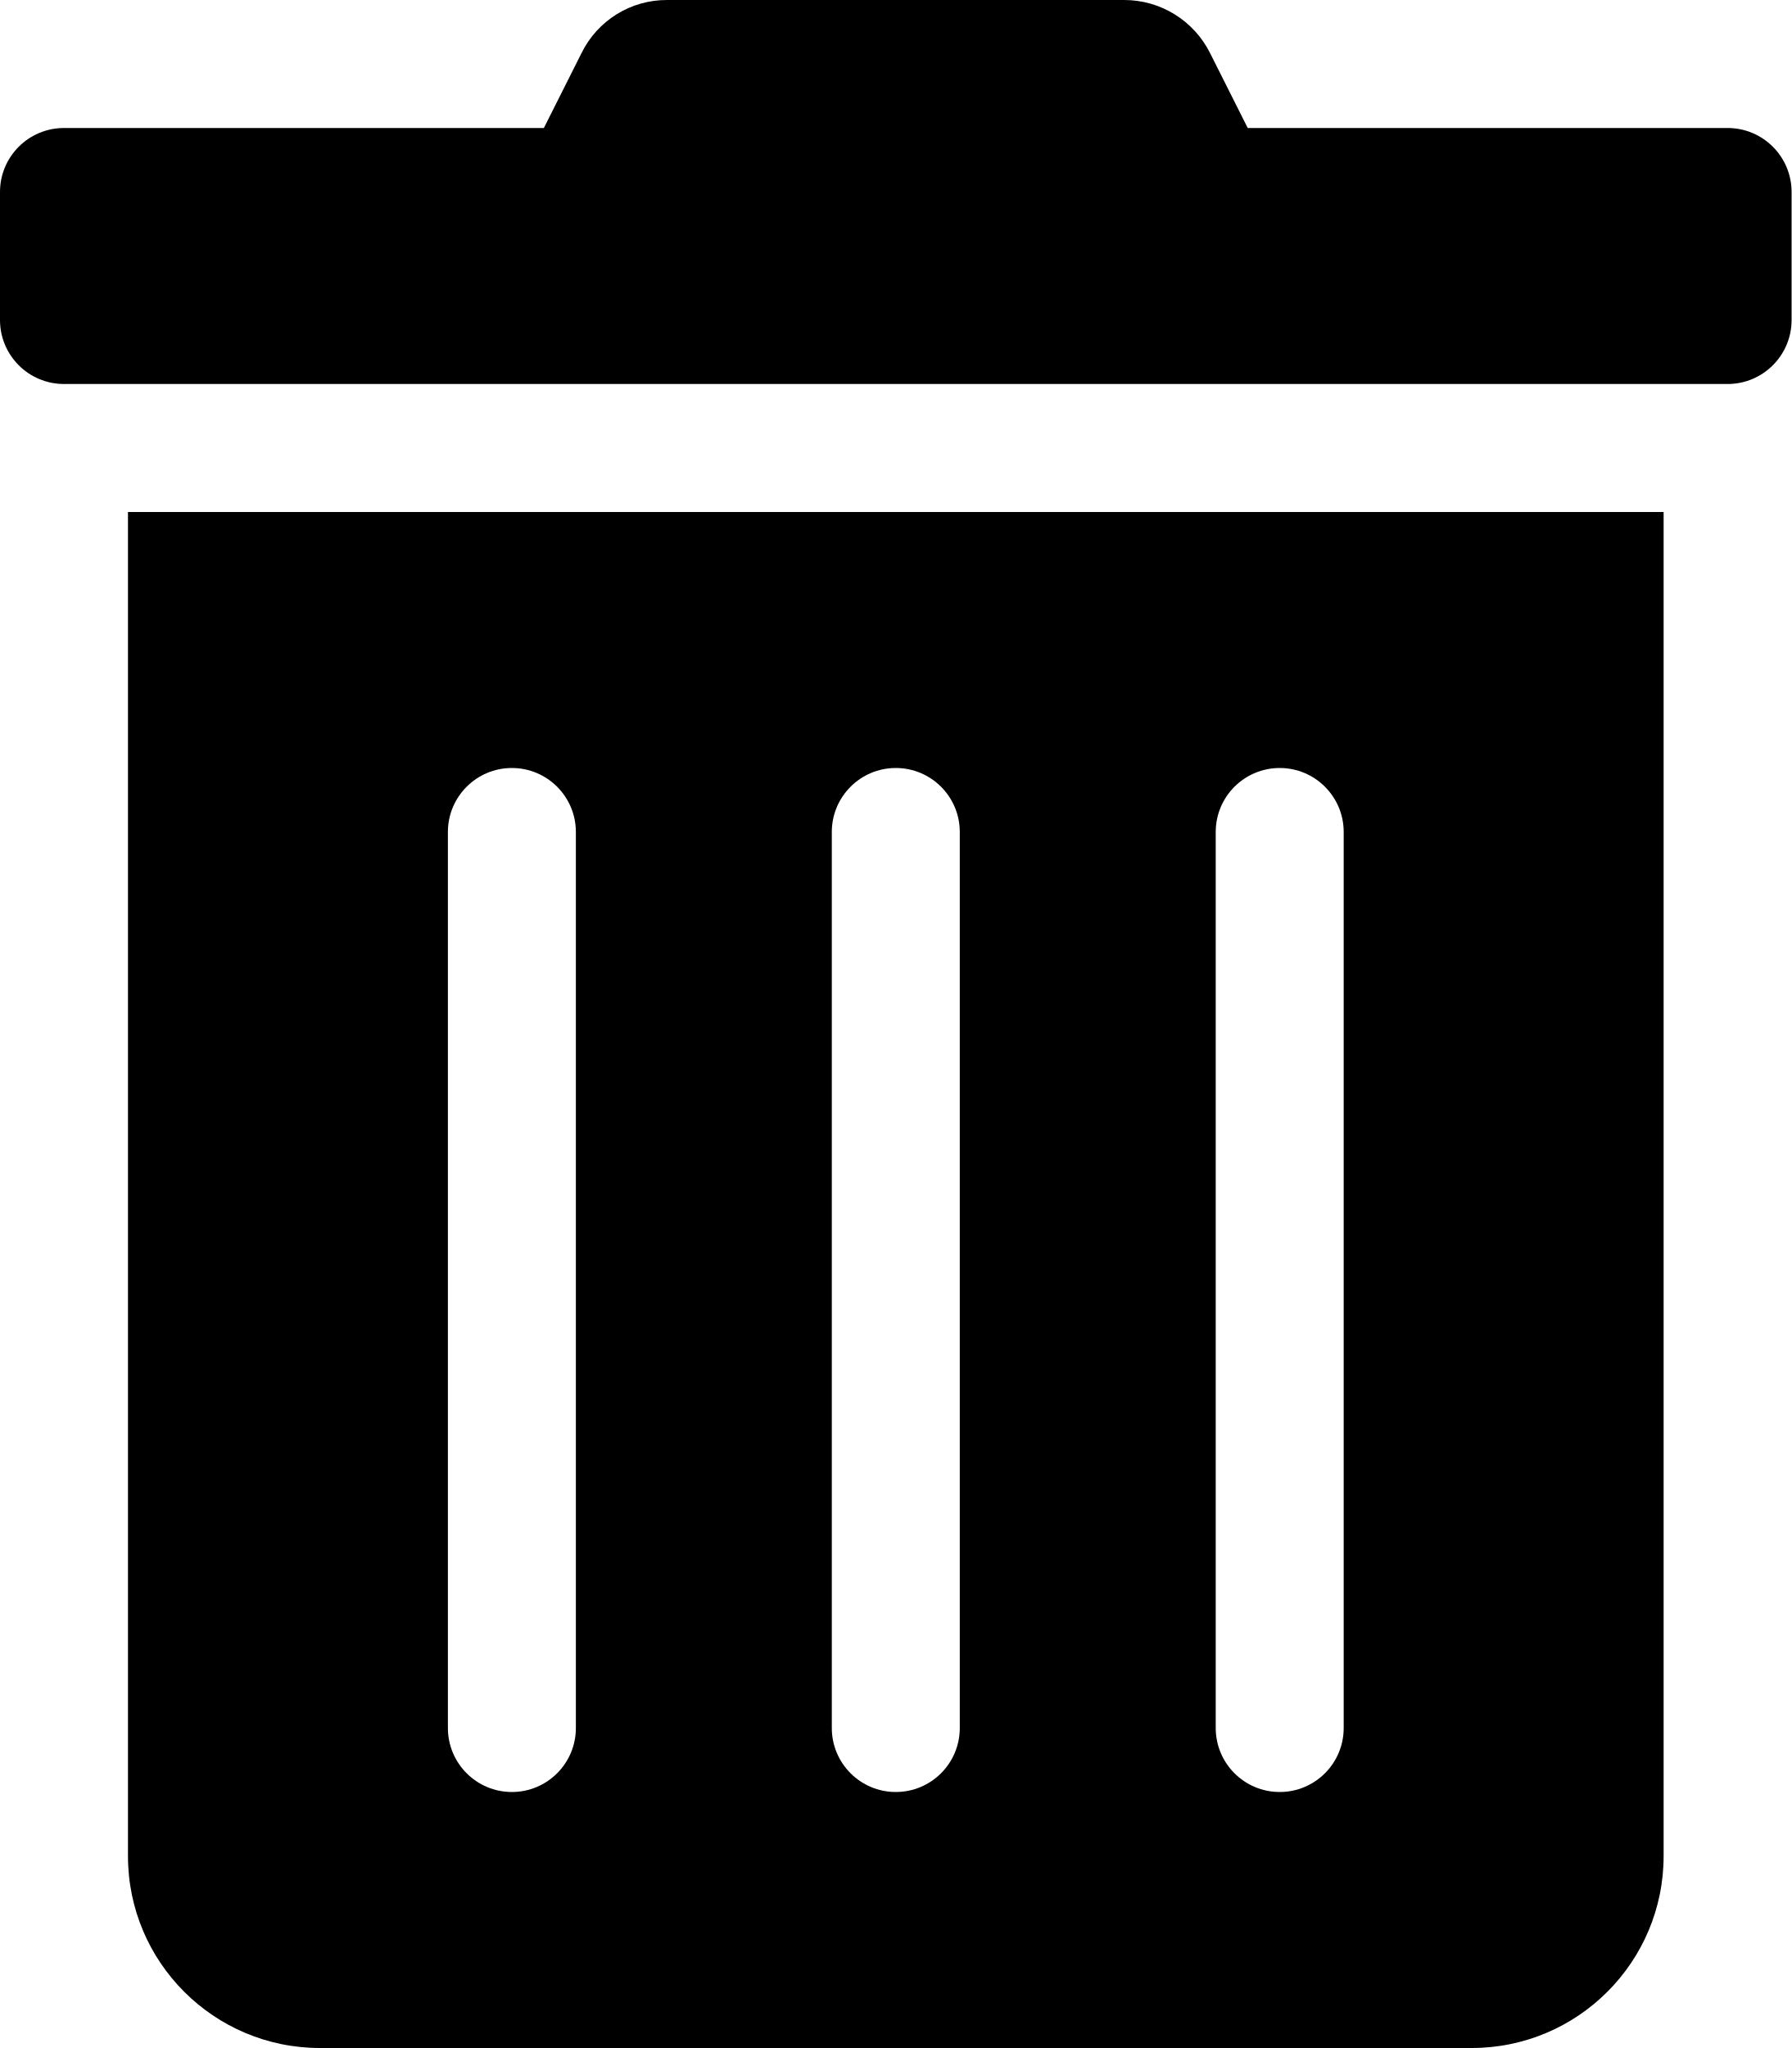
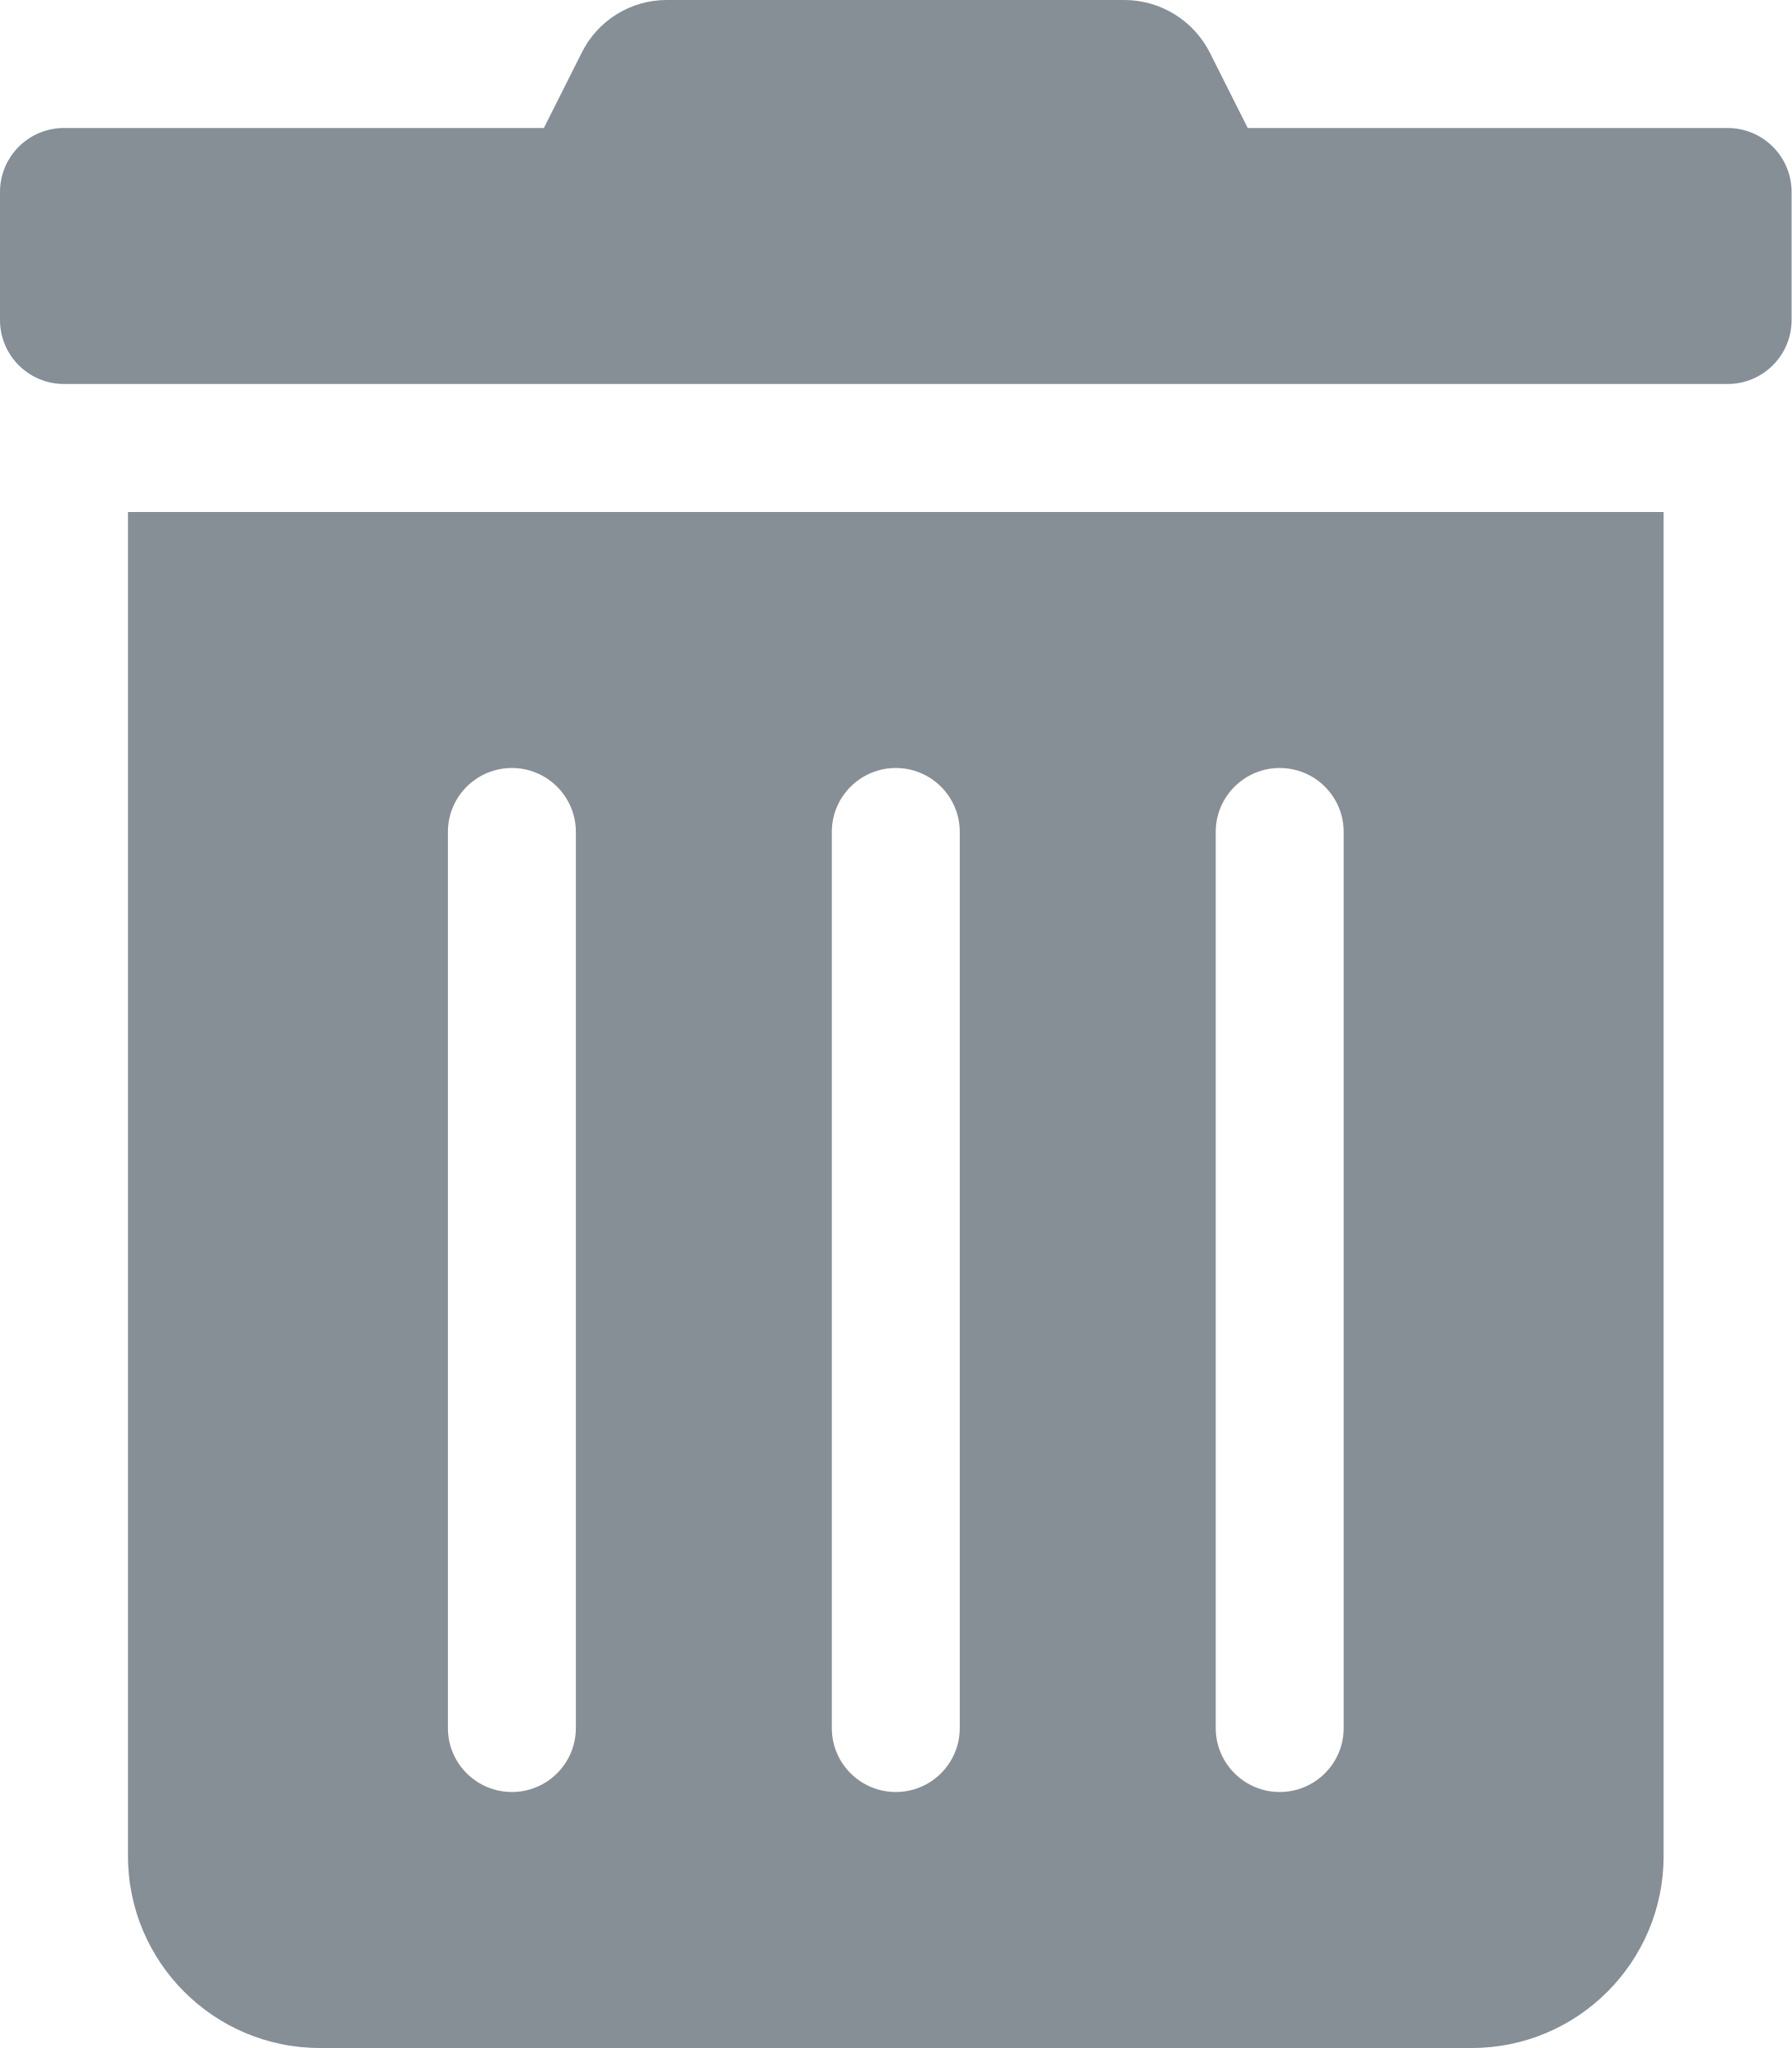
<svg xmlns="http://www.w3.org/2000/svg" aria-hidden="true" focusable="false" data-prefix="fas" data-icon="trash-alt" class="svg-inline--fa fa-trash-alt fa-w-14" role="img" viewBox="0 0 448 512">
-   <path fill="currentColor" d="M32 464a48 48 0 0 0 48 48h288a48 48 0 0 0 48-48V128H32zm272-256a16 16 0 0 1 32 0v224a16 16 0 0 1-32 0zm-96 0a16 16 0 0 1 32 0v224a16 16 0 0 1-32 0zm-96 0a16 16 0 0 1 32 0v224a16 16 0 0 1-32 0zM432 32H312l-9.4-18.7A24 24 0 0 0 281.1 0H166.8a23.72 23.72 0 0 0-21.4 13.3L136 32H16A16 16 0 0 0 0 48v32a16 16 0 0 0 16 16h416a16 16 0 0 0 16-16V48a16 16 0 0 0-16-16z" />
+   <path fill="#868e96" d="M32 464a48 48 0 0 0 48 48h288a48 48 0 0 0 48-48V128H32zm272-256a16 16 0 0 1 32 0v224a16 16 0 0 1-32 0zm-96 0a16 16 0 0 1 32 0v224a16 16 0 0 1-32 0zm-96 0a16 16 0 0 1 32 0v224a16 16 0 0 1-32 0zM432 32H312l-9.4-18.7A24 24 0 0 0 281.1 0H166.8a23.72 23.72 0 0 0-21.4 13.3L136 32H16A16 16 0 0 0 0 48v32a16 16 0 0 0 16 16h416a16 16 0 0 0 16-16V48a16 16 0 0 0-16-16z" />
</svg>
